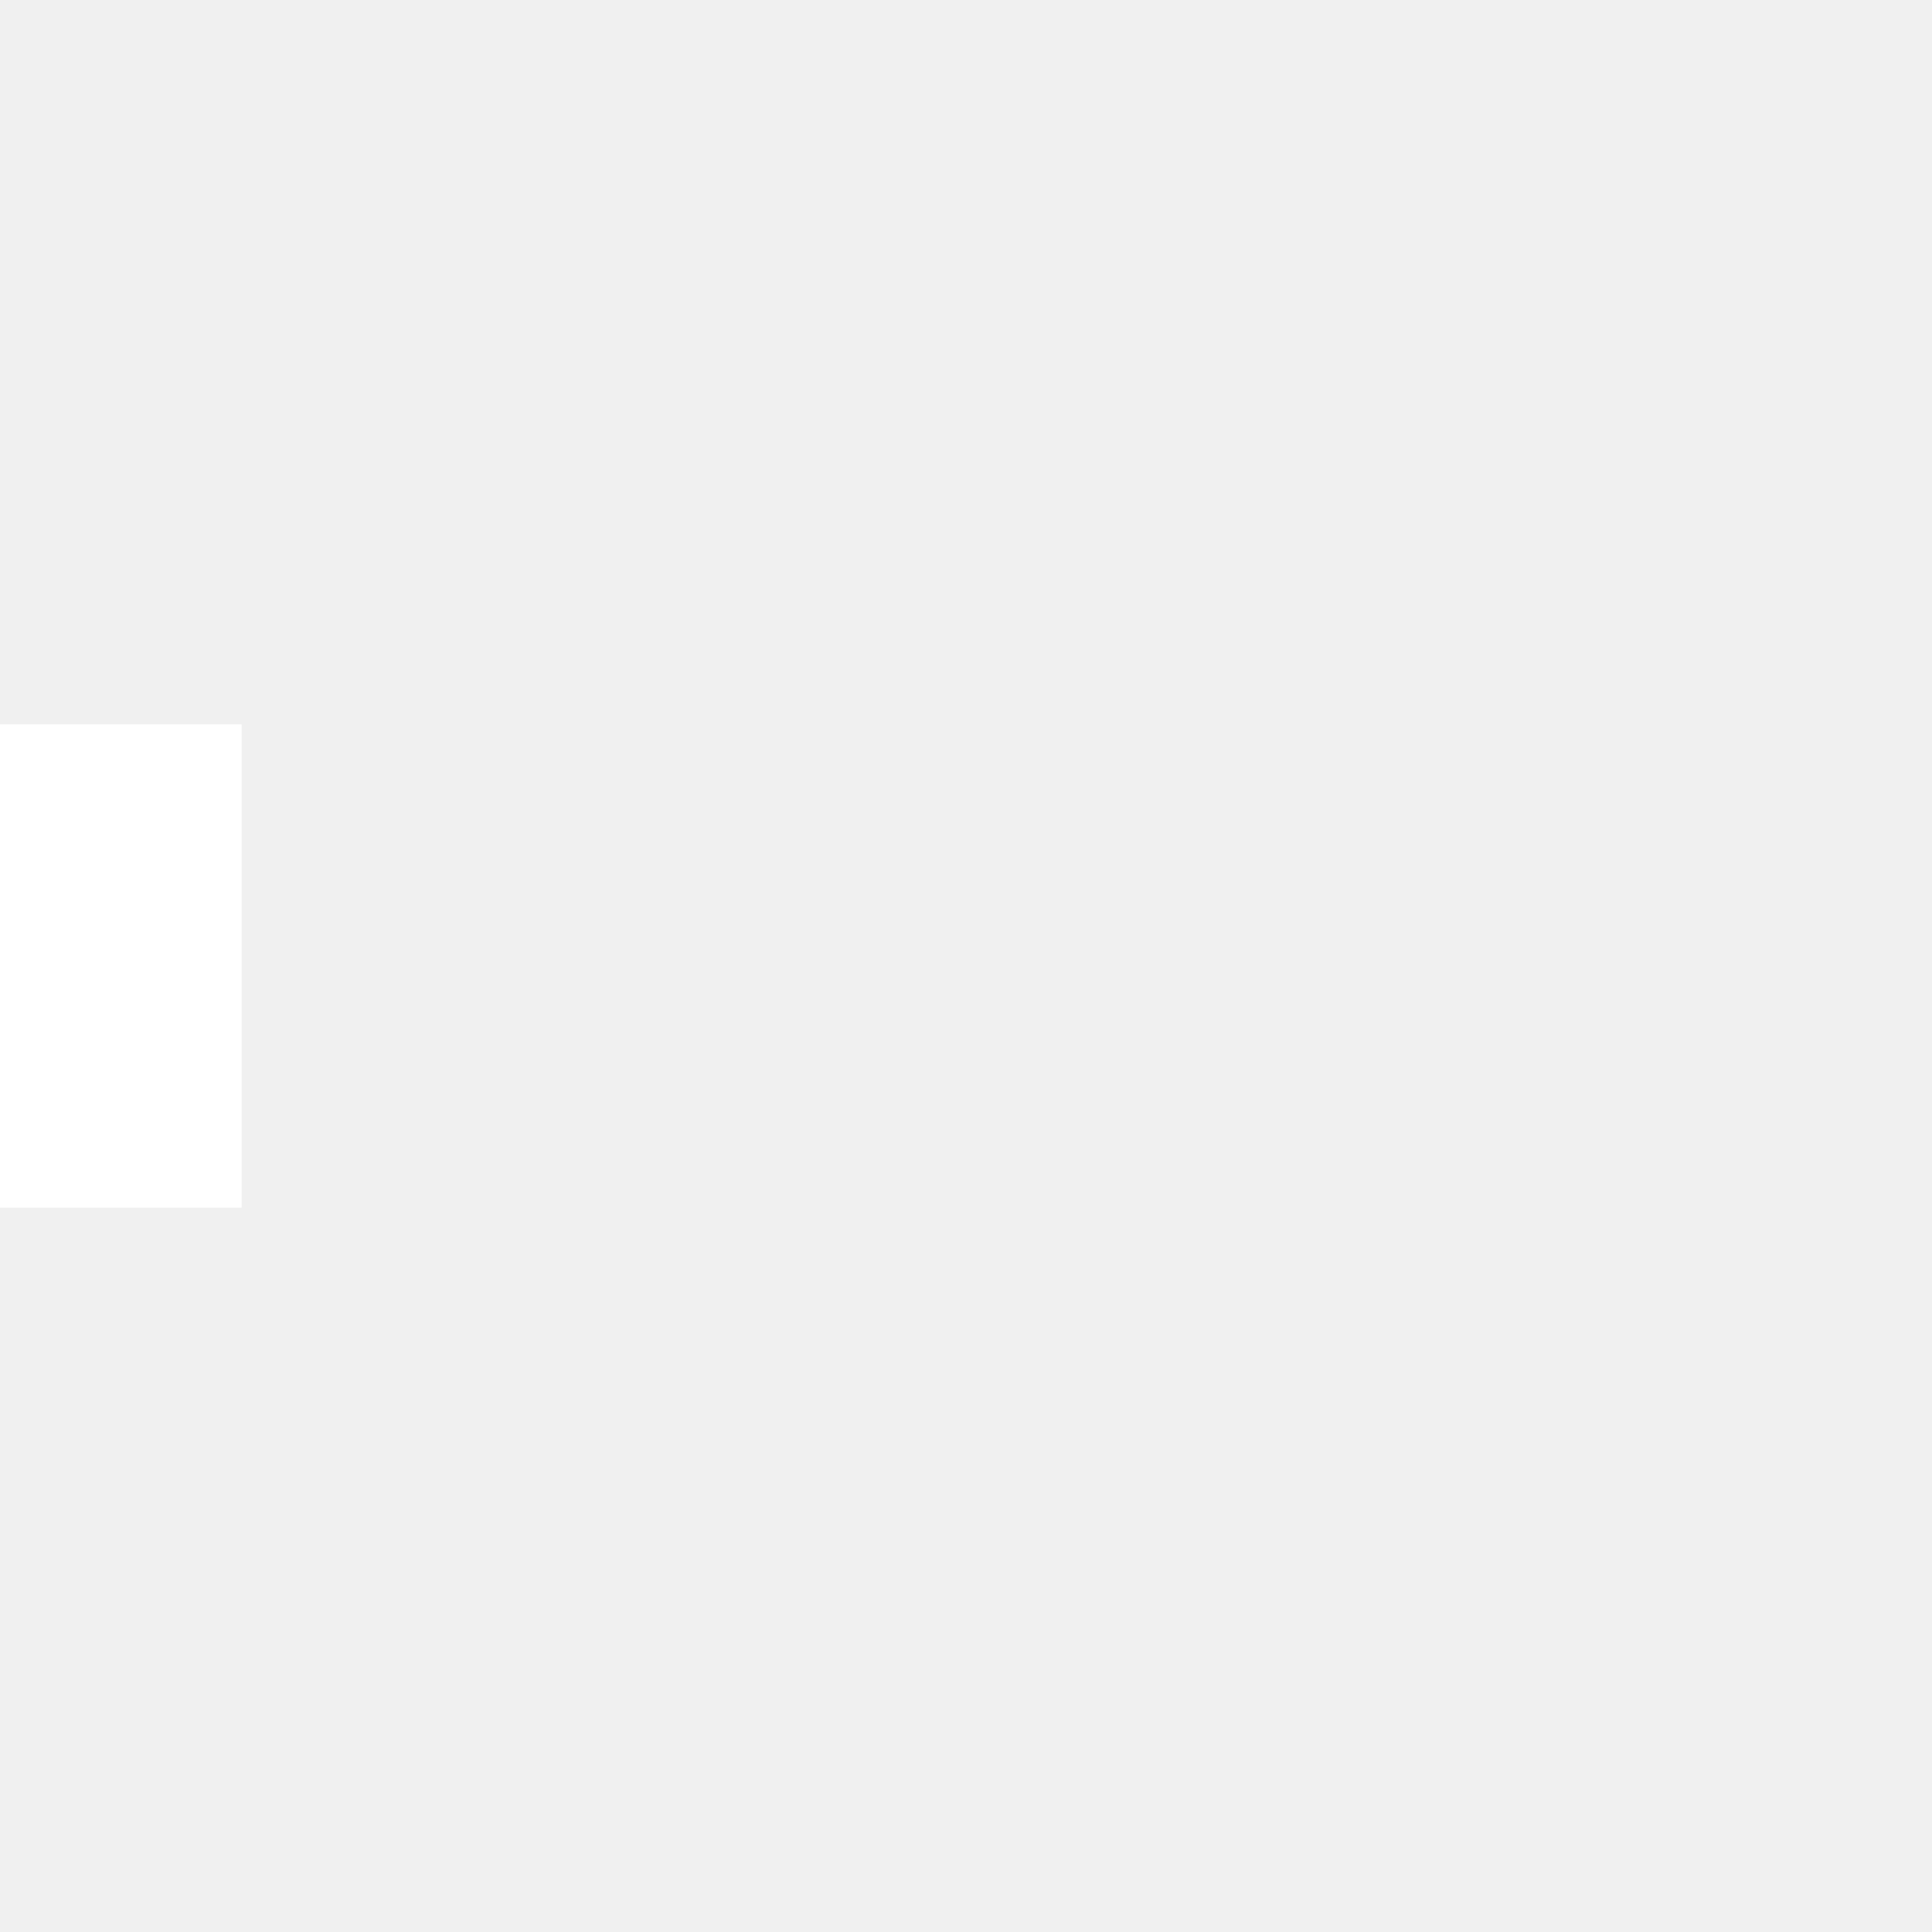
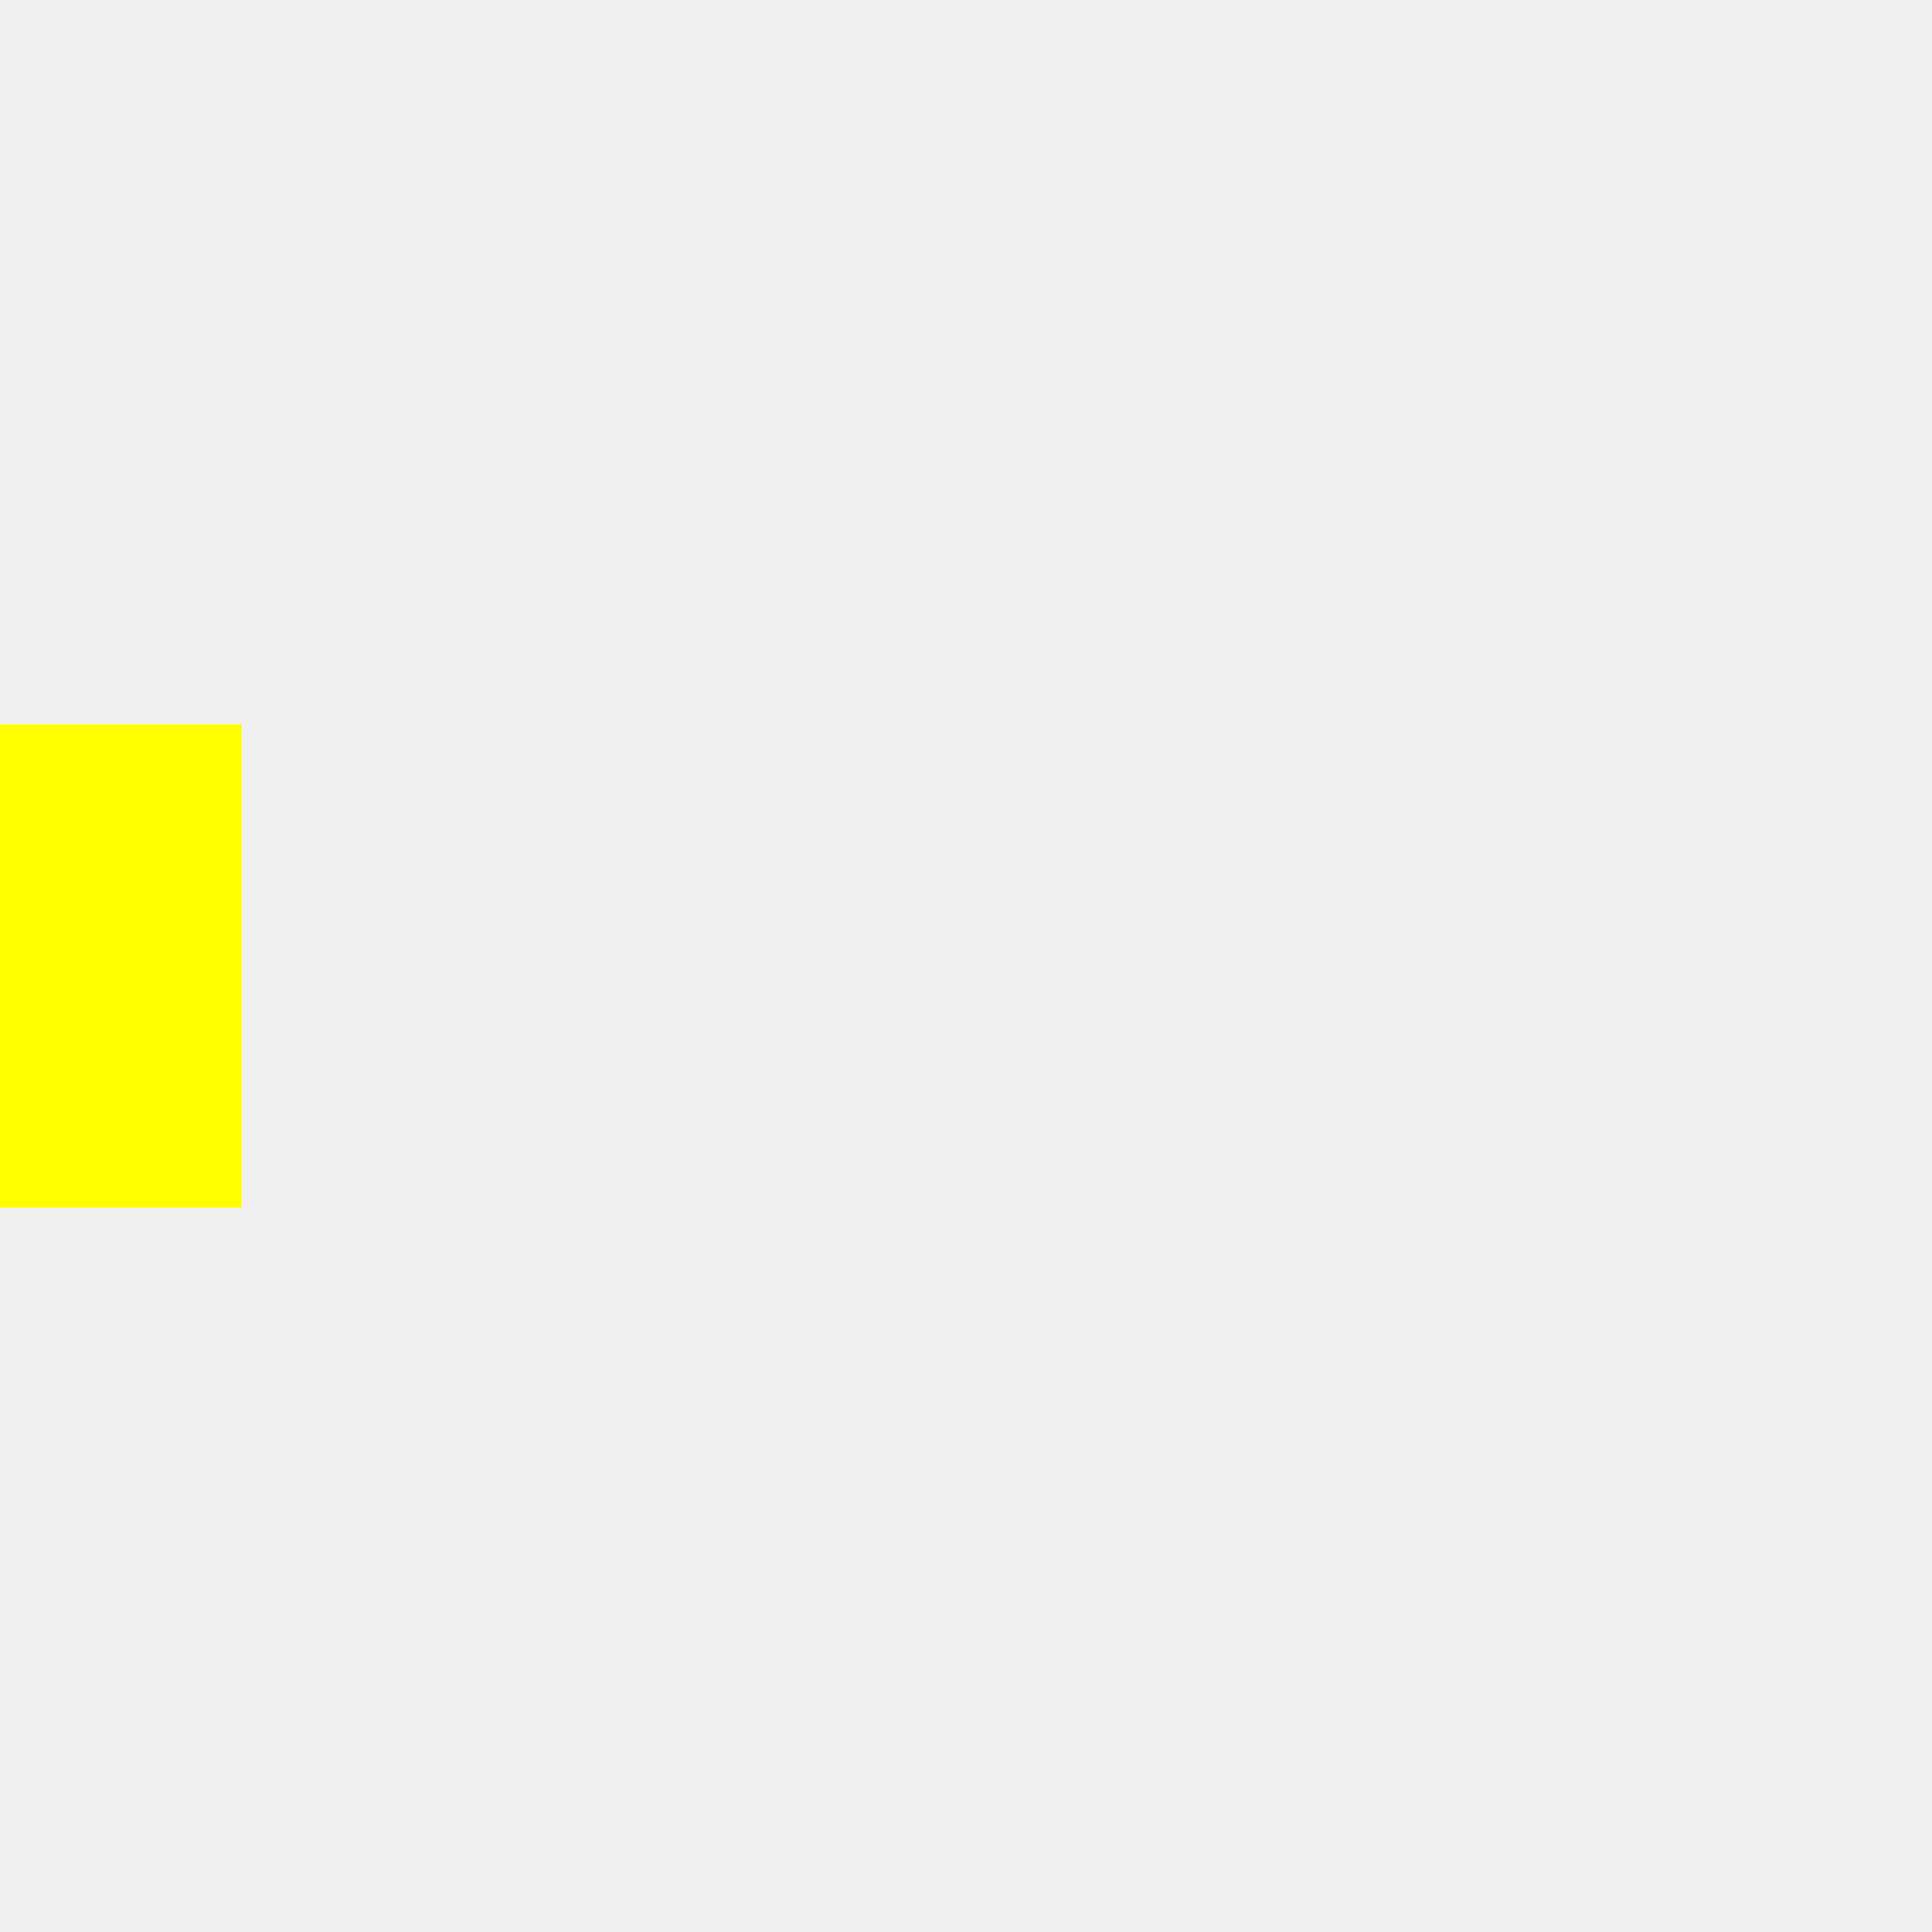
- <svg xmlns="http://www.w3.org/2000/svg" viewBox="0 0 32 32" width="32" height="32" fill="white">
+ <svg xmlns="http://www.w3.org/2000/svg" viewBox="0 0 32 32" width="32" height="32" fill="yellow">
  <path transform="translate(0 0)" d="M0 12 V20 H4 V12z">
    <animateTransform attributeName="transform" type="translate" values="0 0; 28 0; 0 0; 0 0" dur="1.5s" begin="0" repeatCount="indefinite" keytimes="0;0.3;0.6;1" keySplines="0.2 0.2 0.4 0.8;0.2 0.2 0.4 0.8;0.2 0.2 0.4 0.8" calcMode="spline" />
  </path>
  <path opacity="0.5" transform="translate(0 0)" d="M0 12 V20 H4 V12z">
    <animateTransform attributeName="transform" type="translate" values="0 0; 28 0; 0 0; 0 0" dur="1.5s" begin="0.1s" repeatCount="indefinite" keytimes="0;0.3;0.6;1" keySplines="0.2 0.2 0.4 0.8;0.2 0.2 0.4 0.8;0.2 0.2 0.4 0.8" calcMode="spline" />
  </path>
  <path opacity="0.25" transform="translate(0 0)" d="M0 12 V20 H4 V12z">
    <animateTransform attributeName="transform" type="translate" values="0 0; 28 0; 0 0; 0 0" dur="1.5s" begin="0.2s" repeatCount="indefinite" keytimes="0;0.3;0.6;1" keySplines="0.2 0.2 0.4 0.8;0.2 0.2 0.4 0.8;0.2 0.2 0.4 0.8" calcMode="spline" />
  </path>
</svg>
